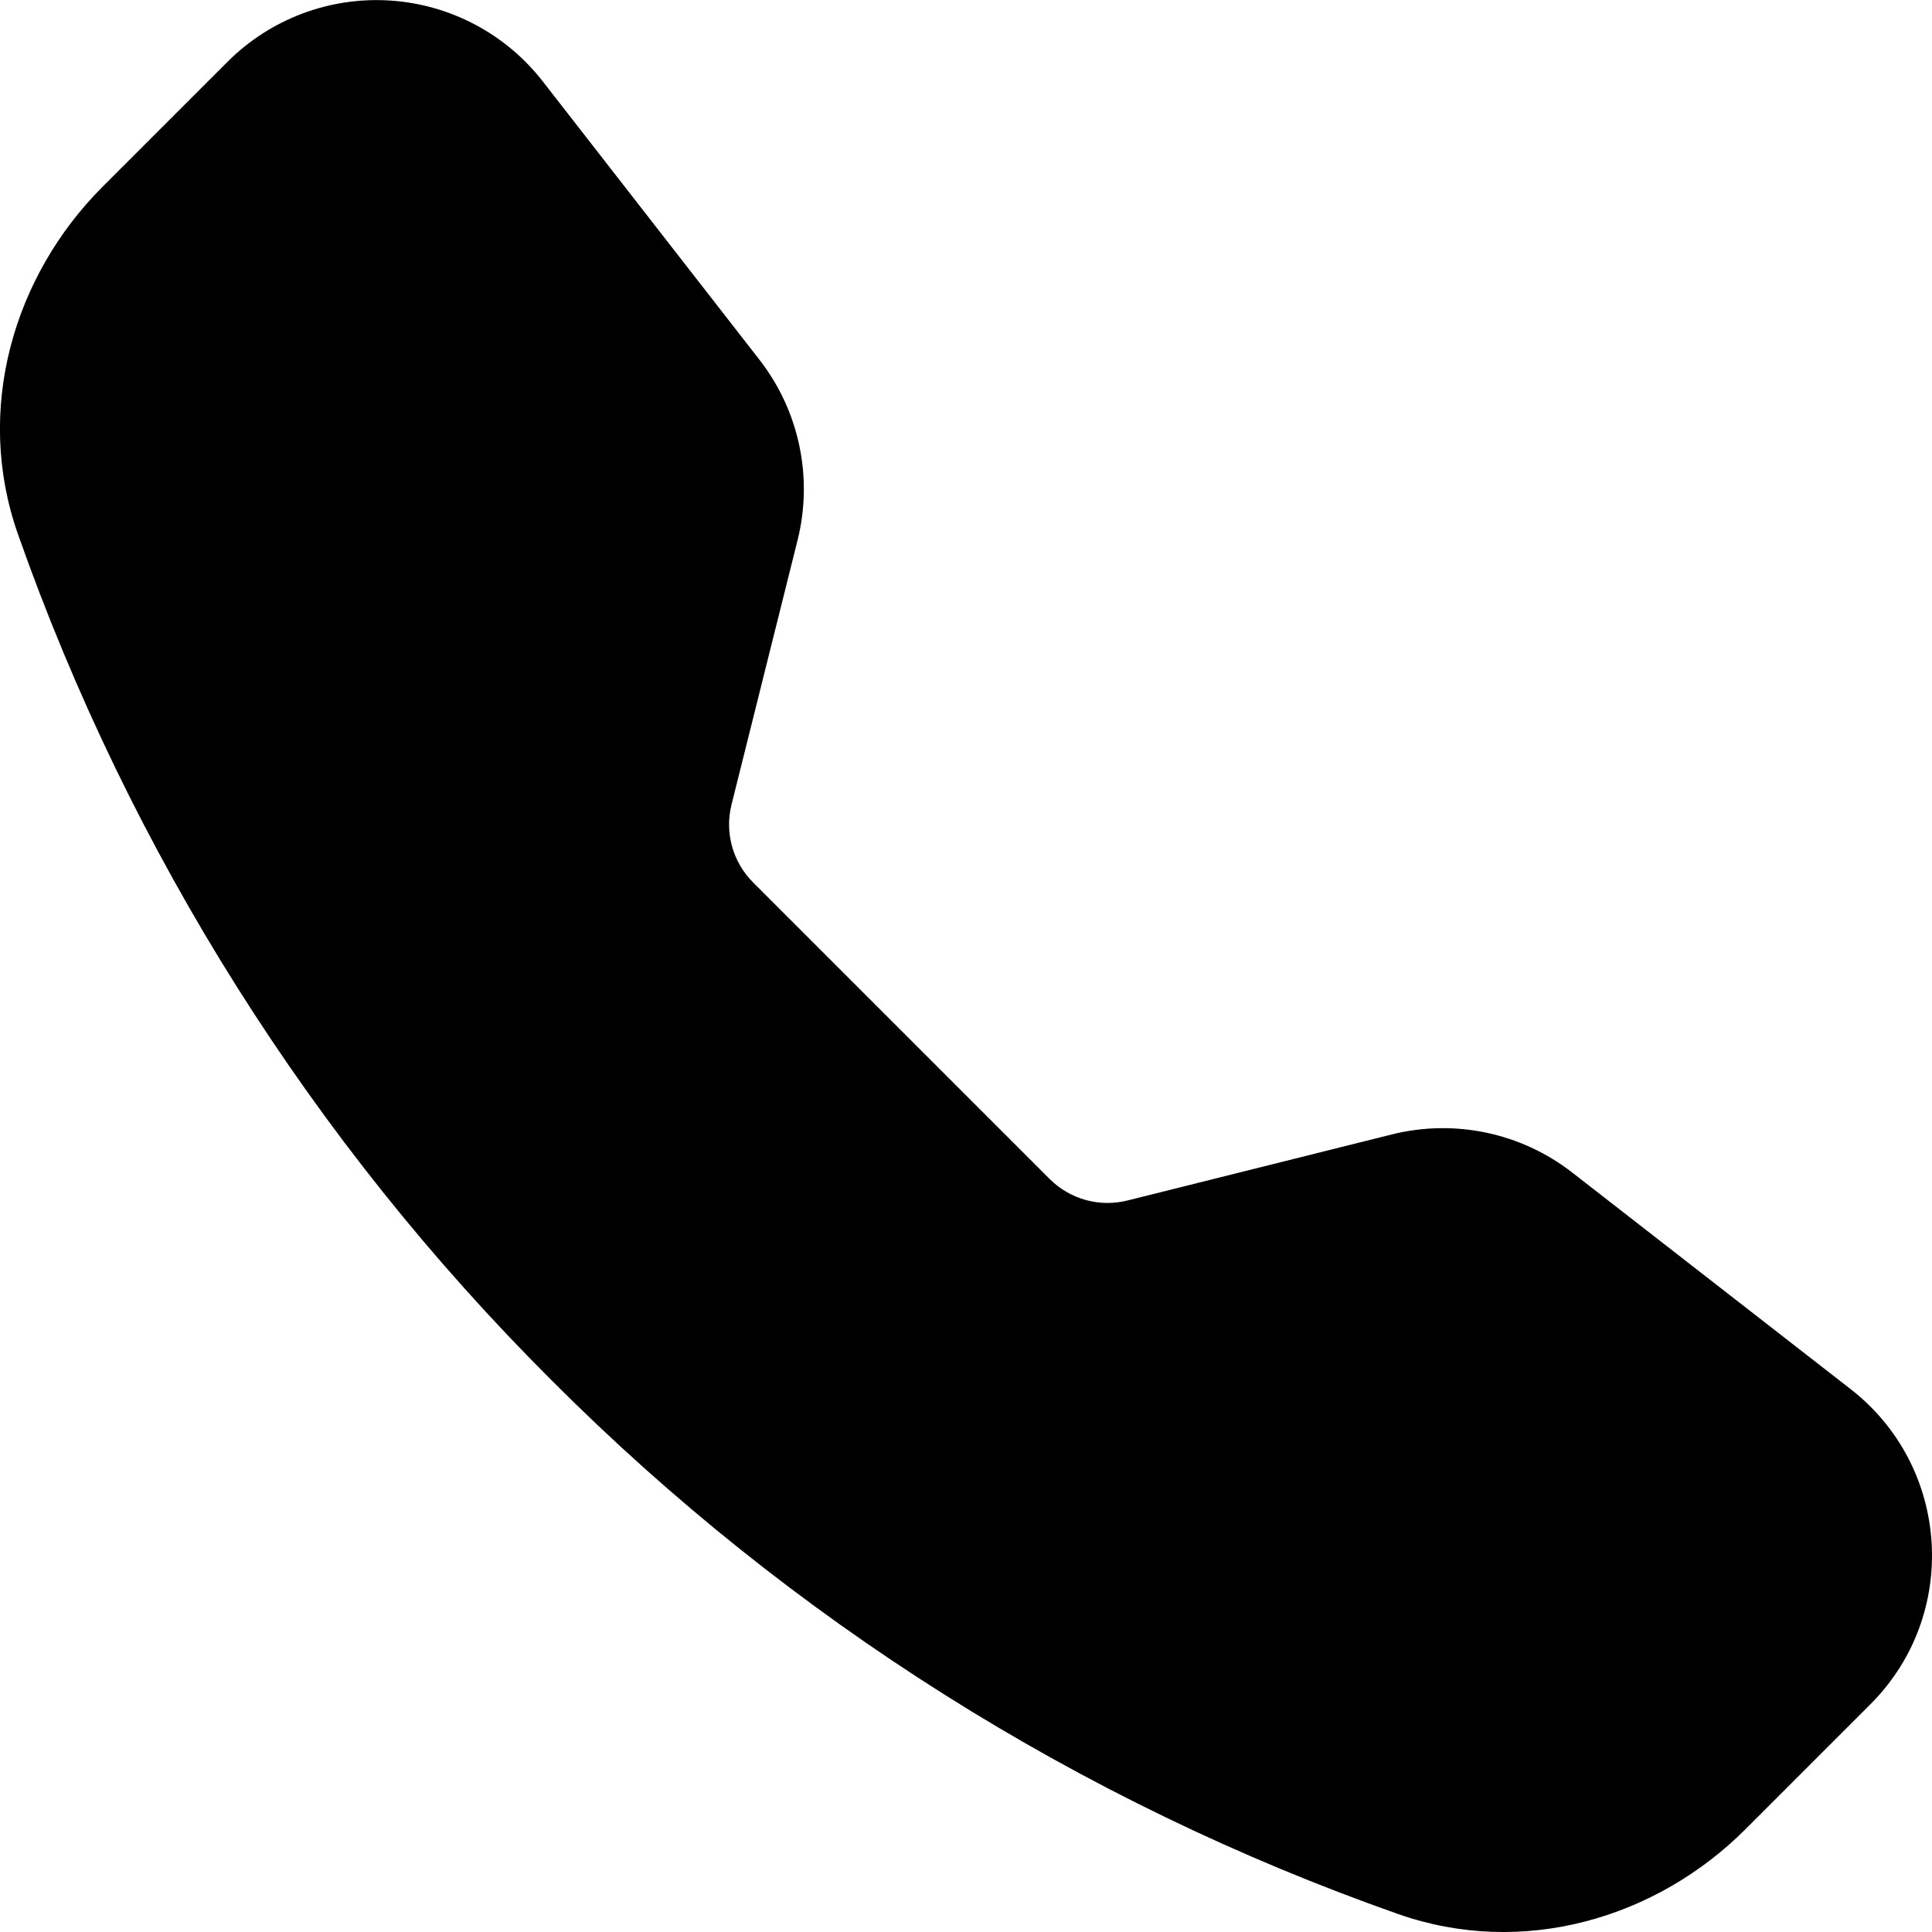
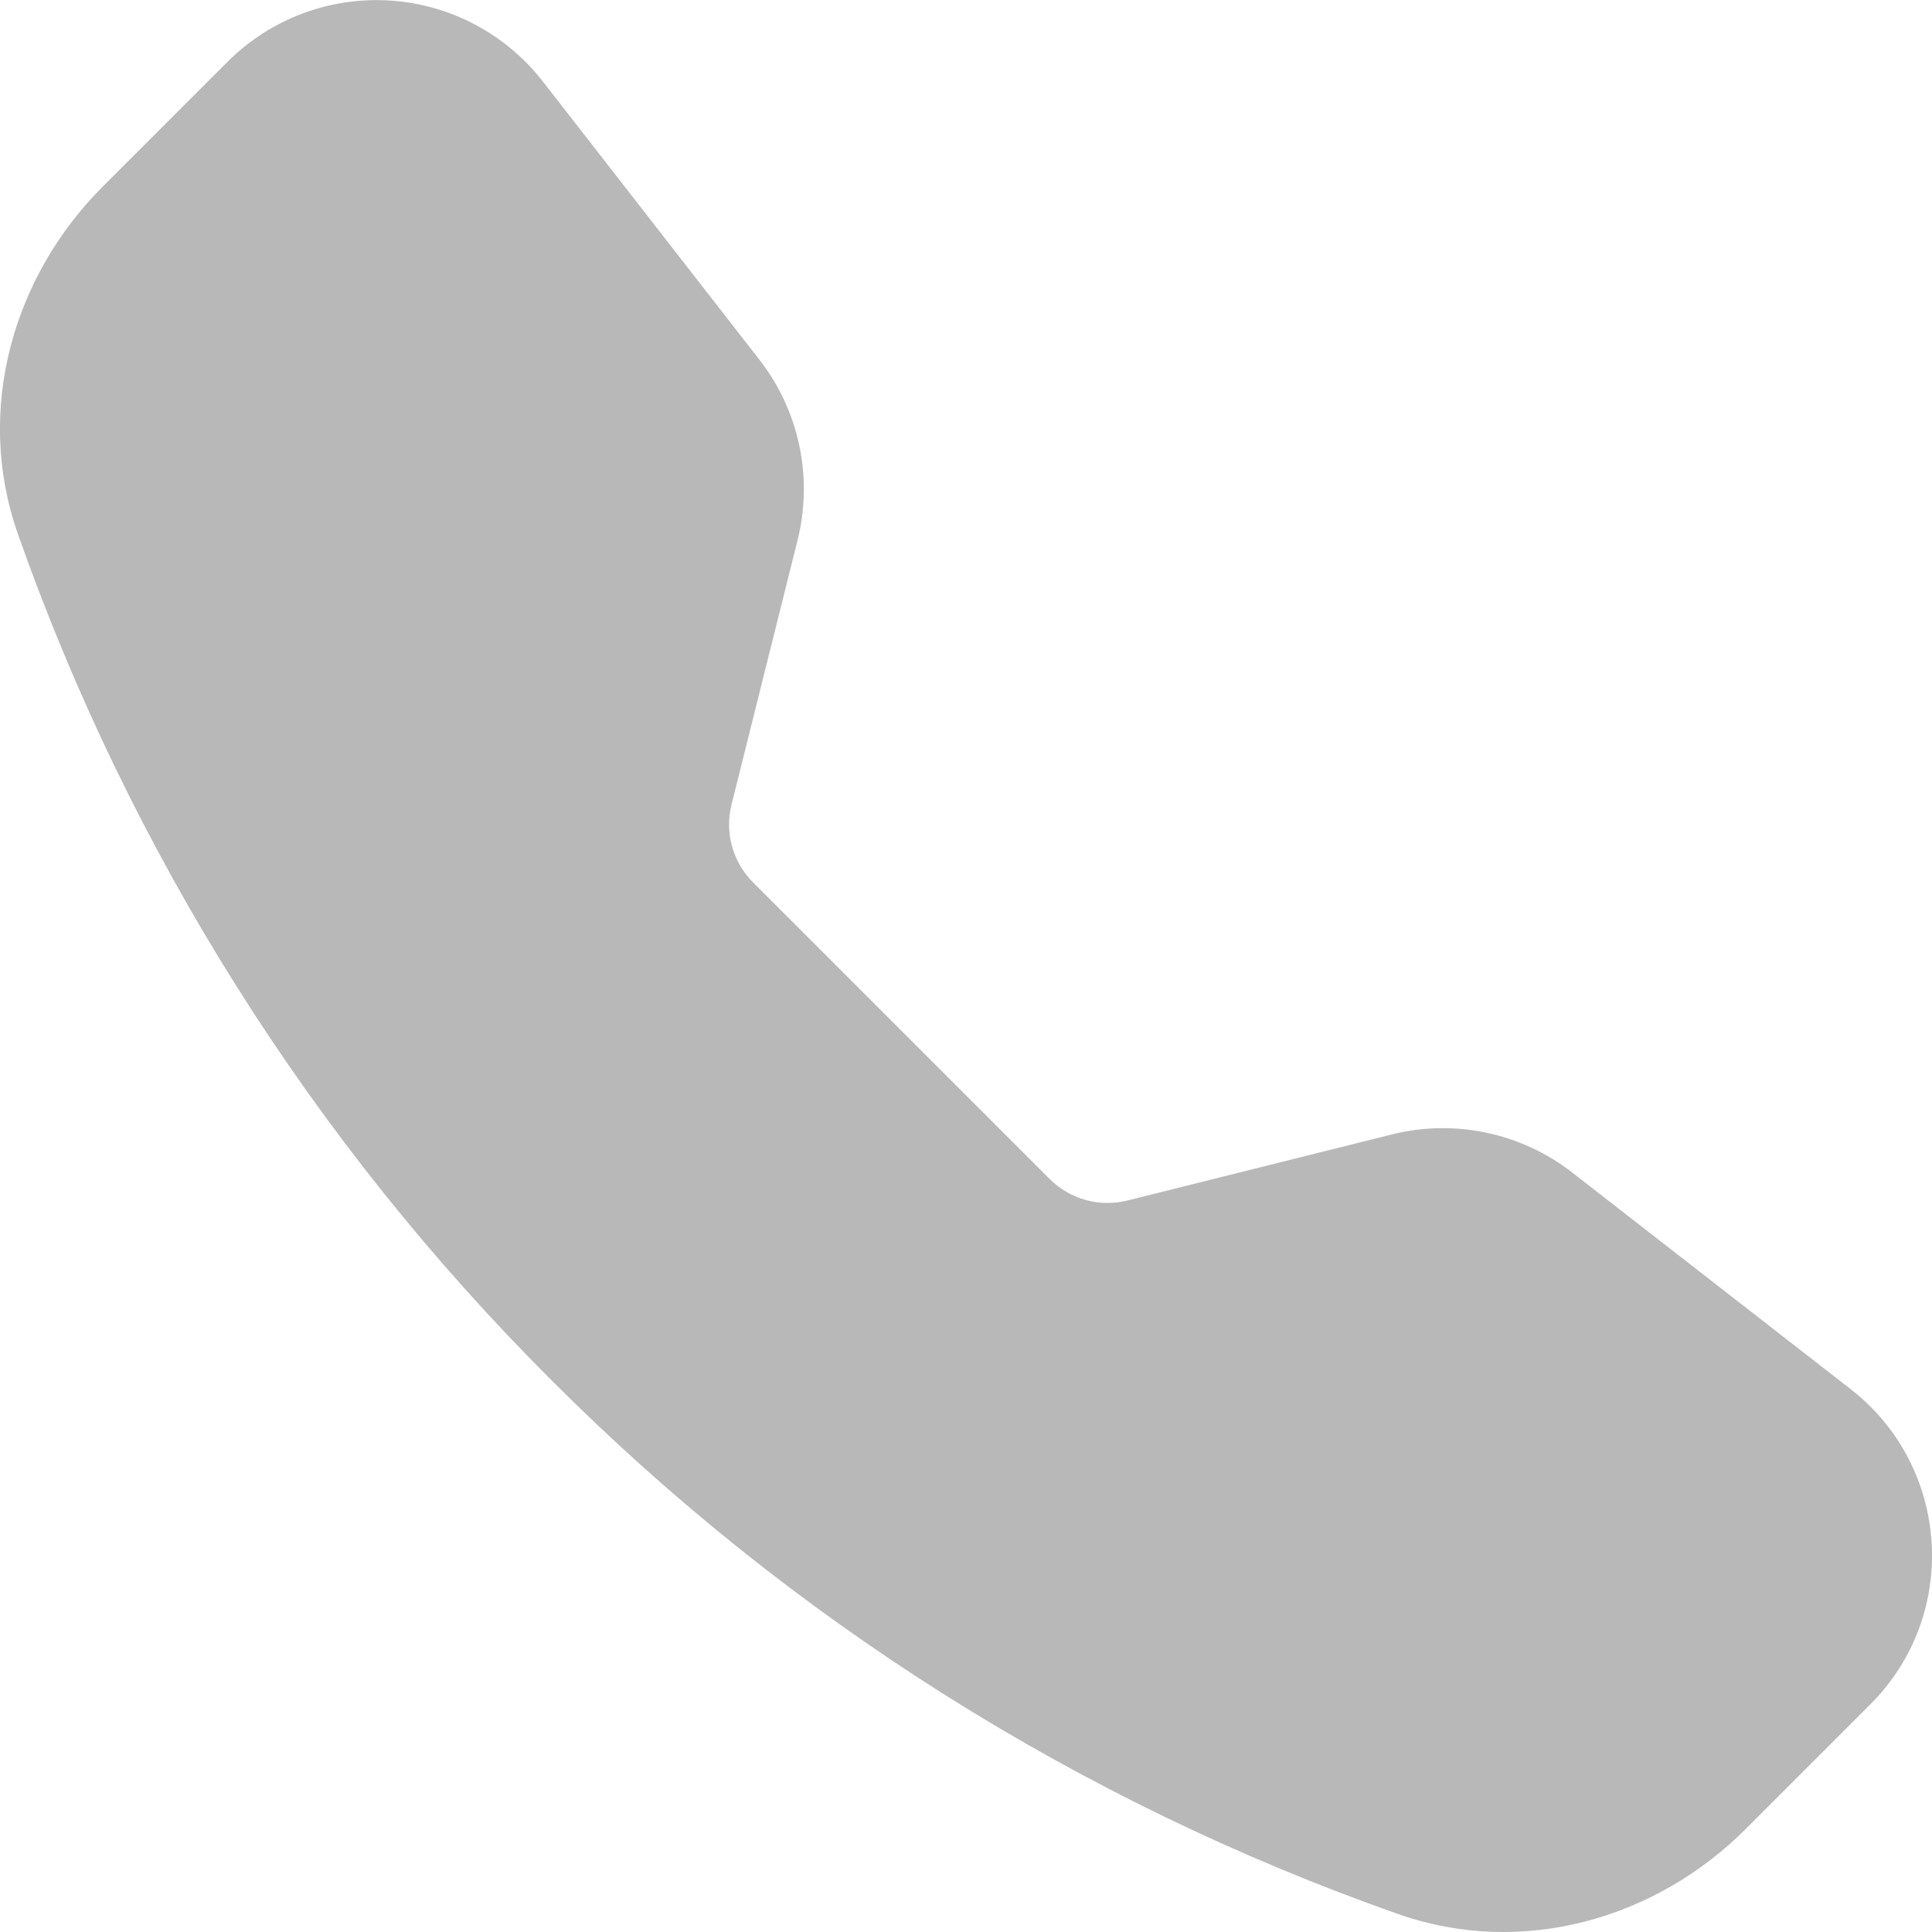
- <svg xmlns="http://www.w3.org/2000/svg" width="16" height="16" fill="currentColor" class="bi bi-telephone-fill" viewBox="0 0 16 16">
+ <svg xmlns="http://www.w3.org/2000/svg" fill="#b8b8b8" class="bi bi-telephone-fill" viewBox="0 0 16 16">
  <path fill-rule="evenodd" d="M1.885.511a1.745 1.745 0 0 1 2.61.163L6.29 2.98c.329.423.445.974.315 1.494l-.547 2.19a.678.678 0 0 0 .178.643l2.457 2.457a.678.678 0 0 0 .644.178l2.189-.547a1.745 1.745 0 0 1 1.494.315l2.306 1.794c.829.645.905 1.87.163 2.611l-1.034 1.034c-.74.74-1.846 1.065-2.877.702a18.634 18.634 0 0 1-7.01-4.42 18.634 18.634 0 0 1-4.42-7.009c-.362-1.03-.037-2.137.703-2.877L1.885.511z" />
</svg>
